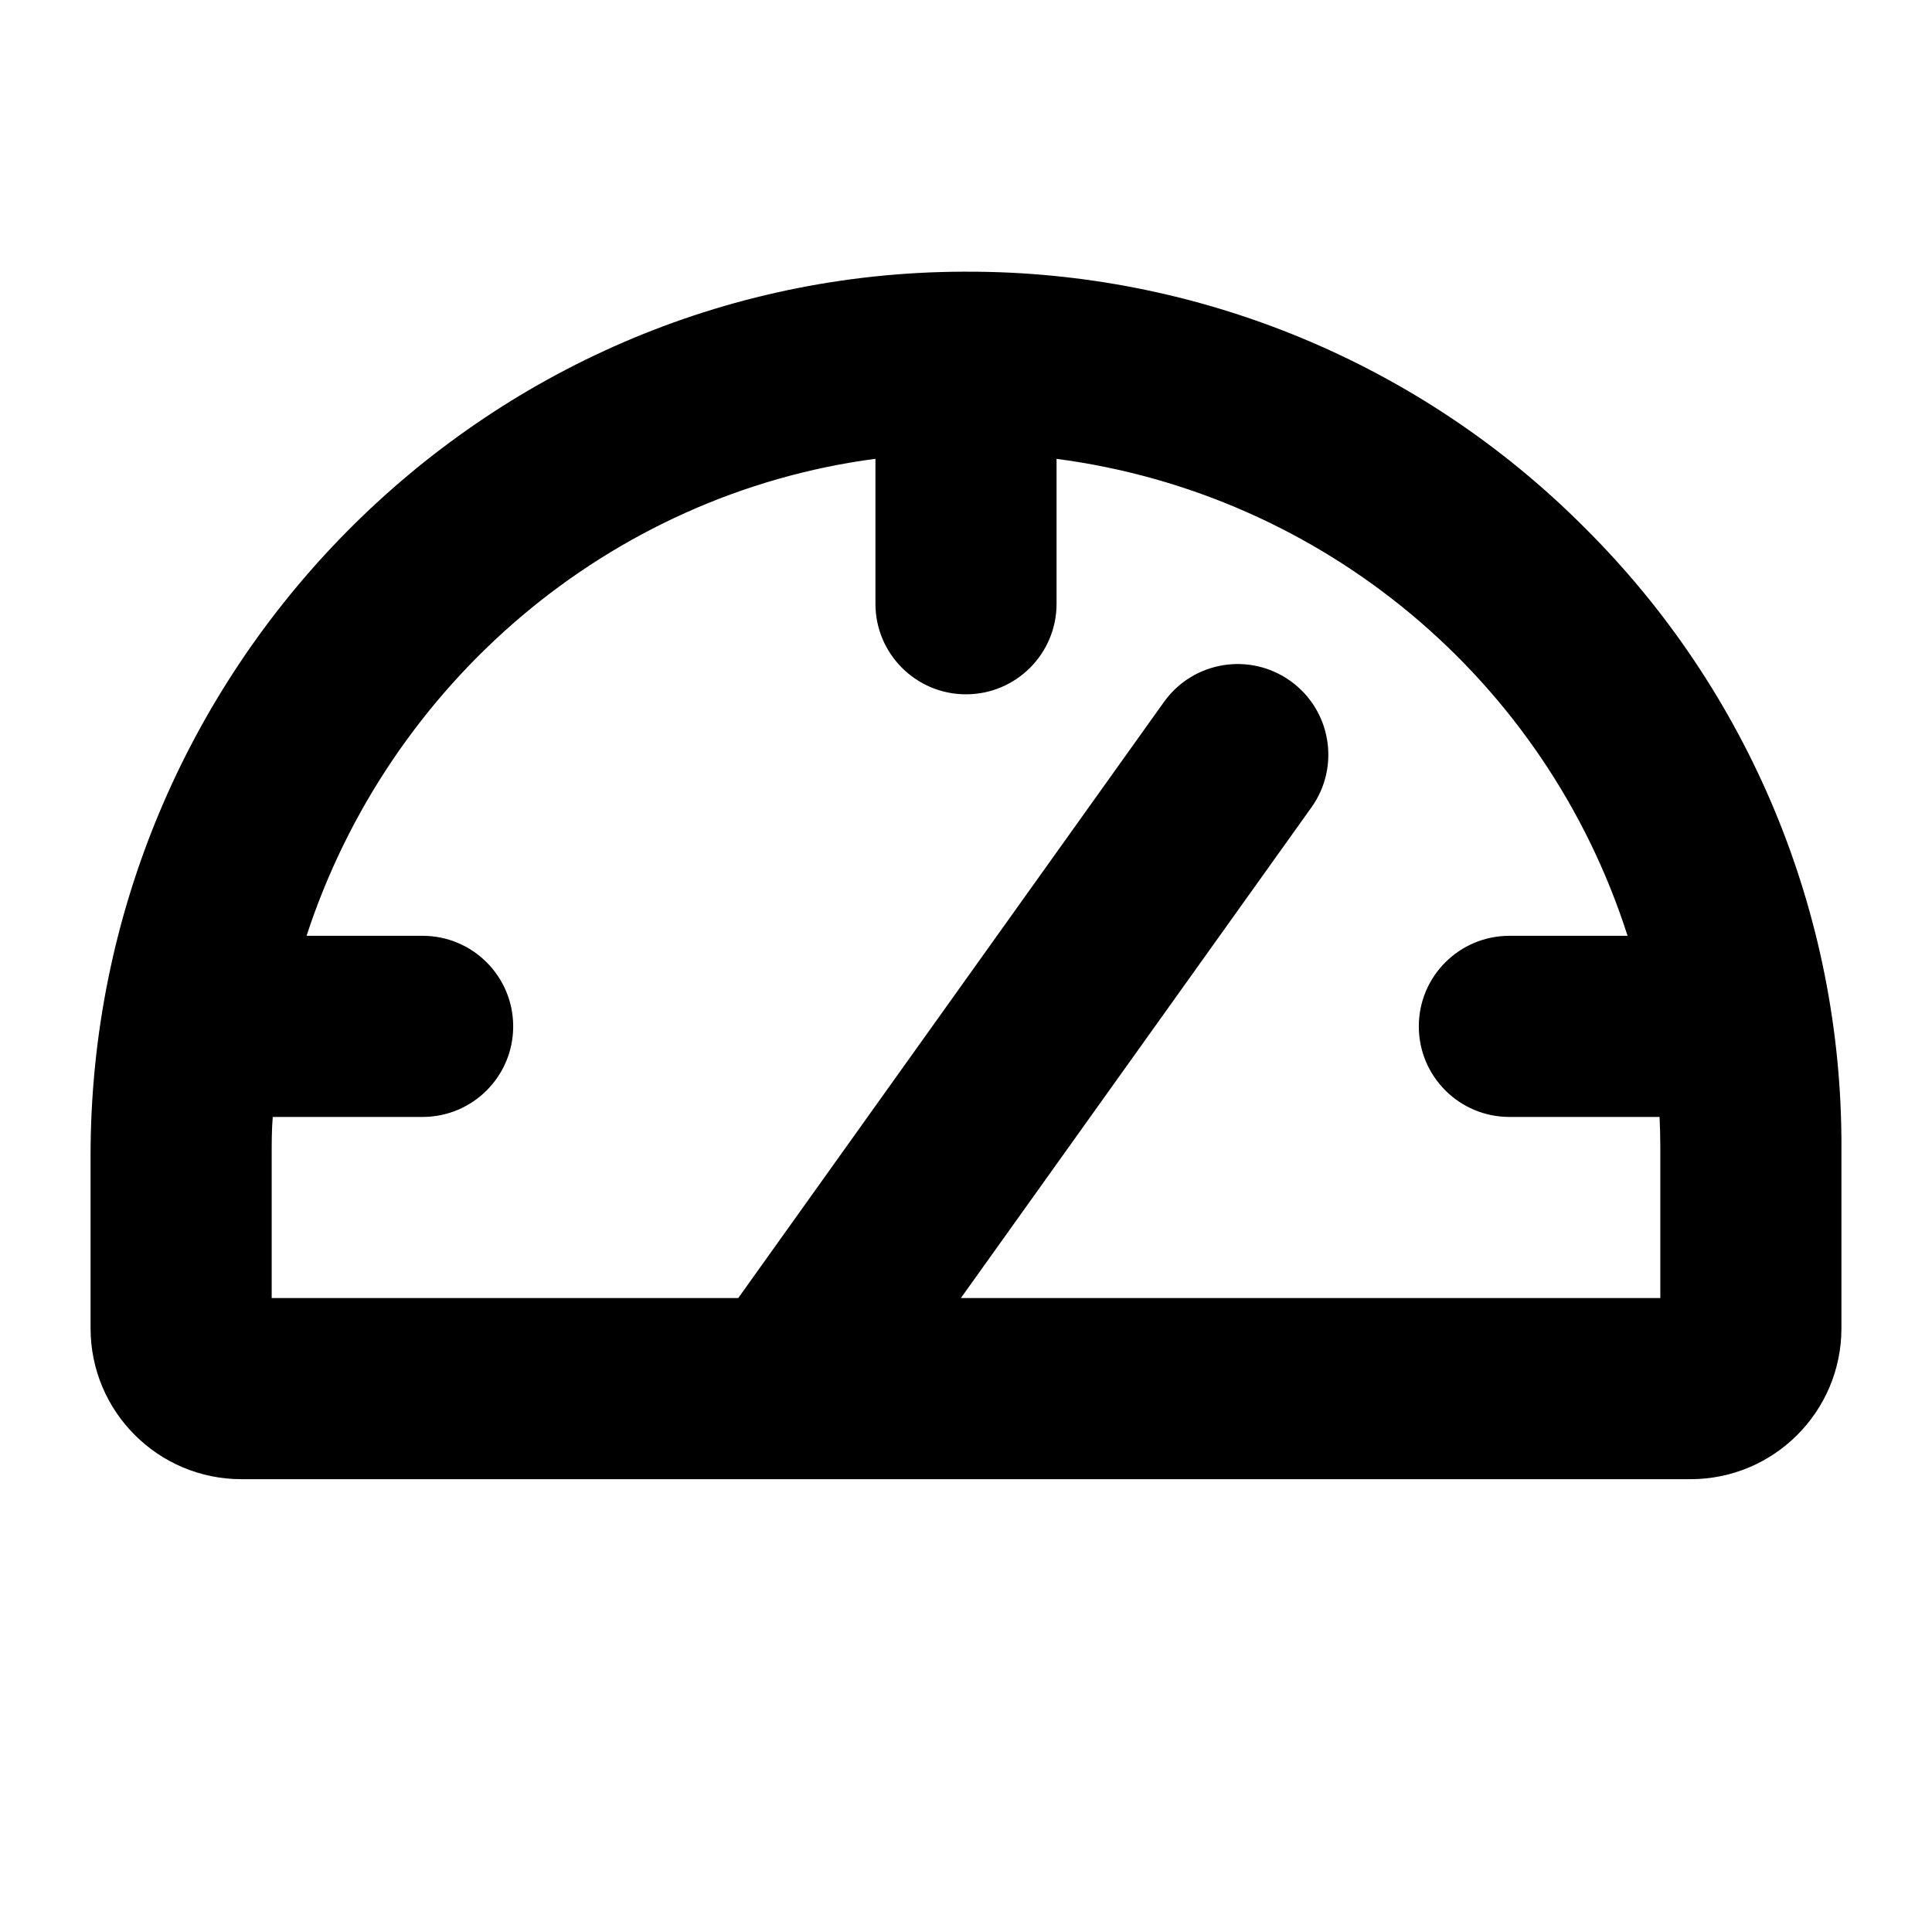
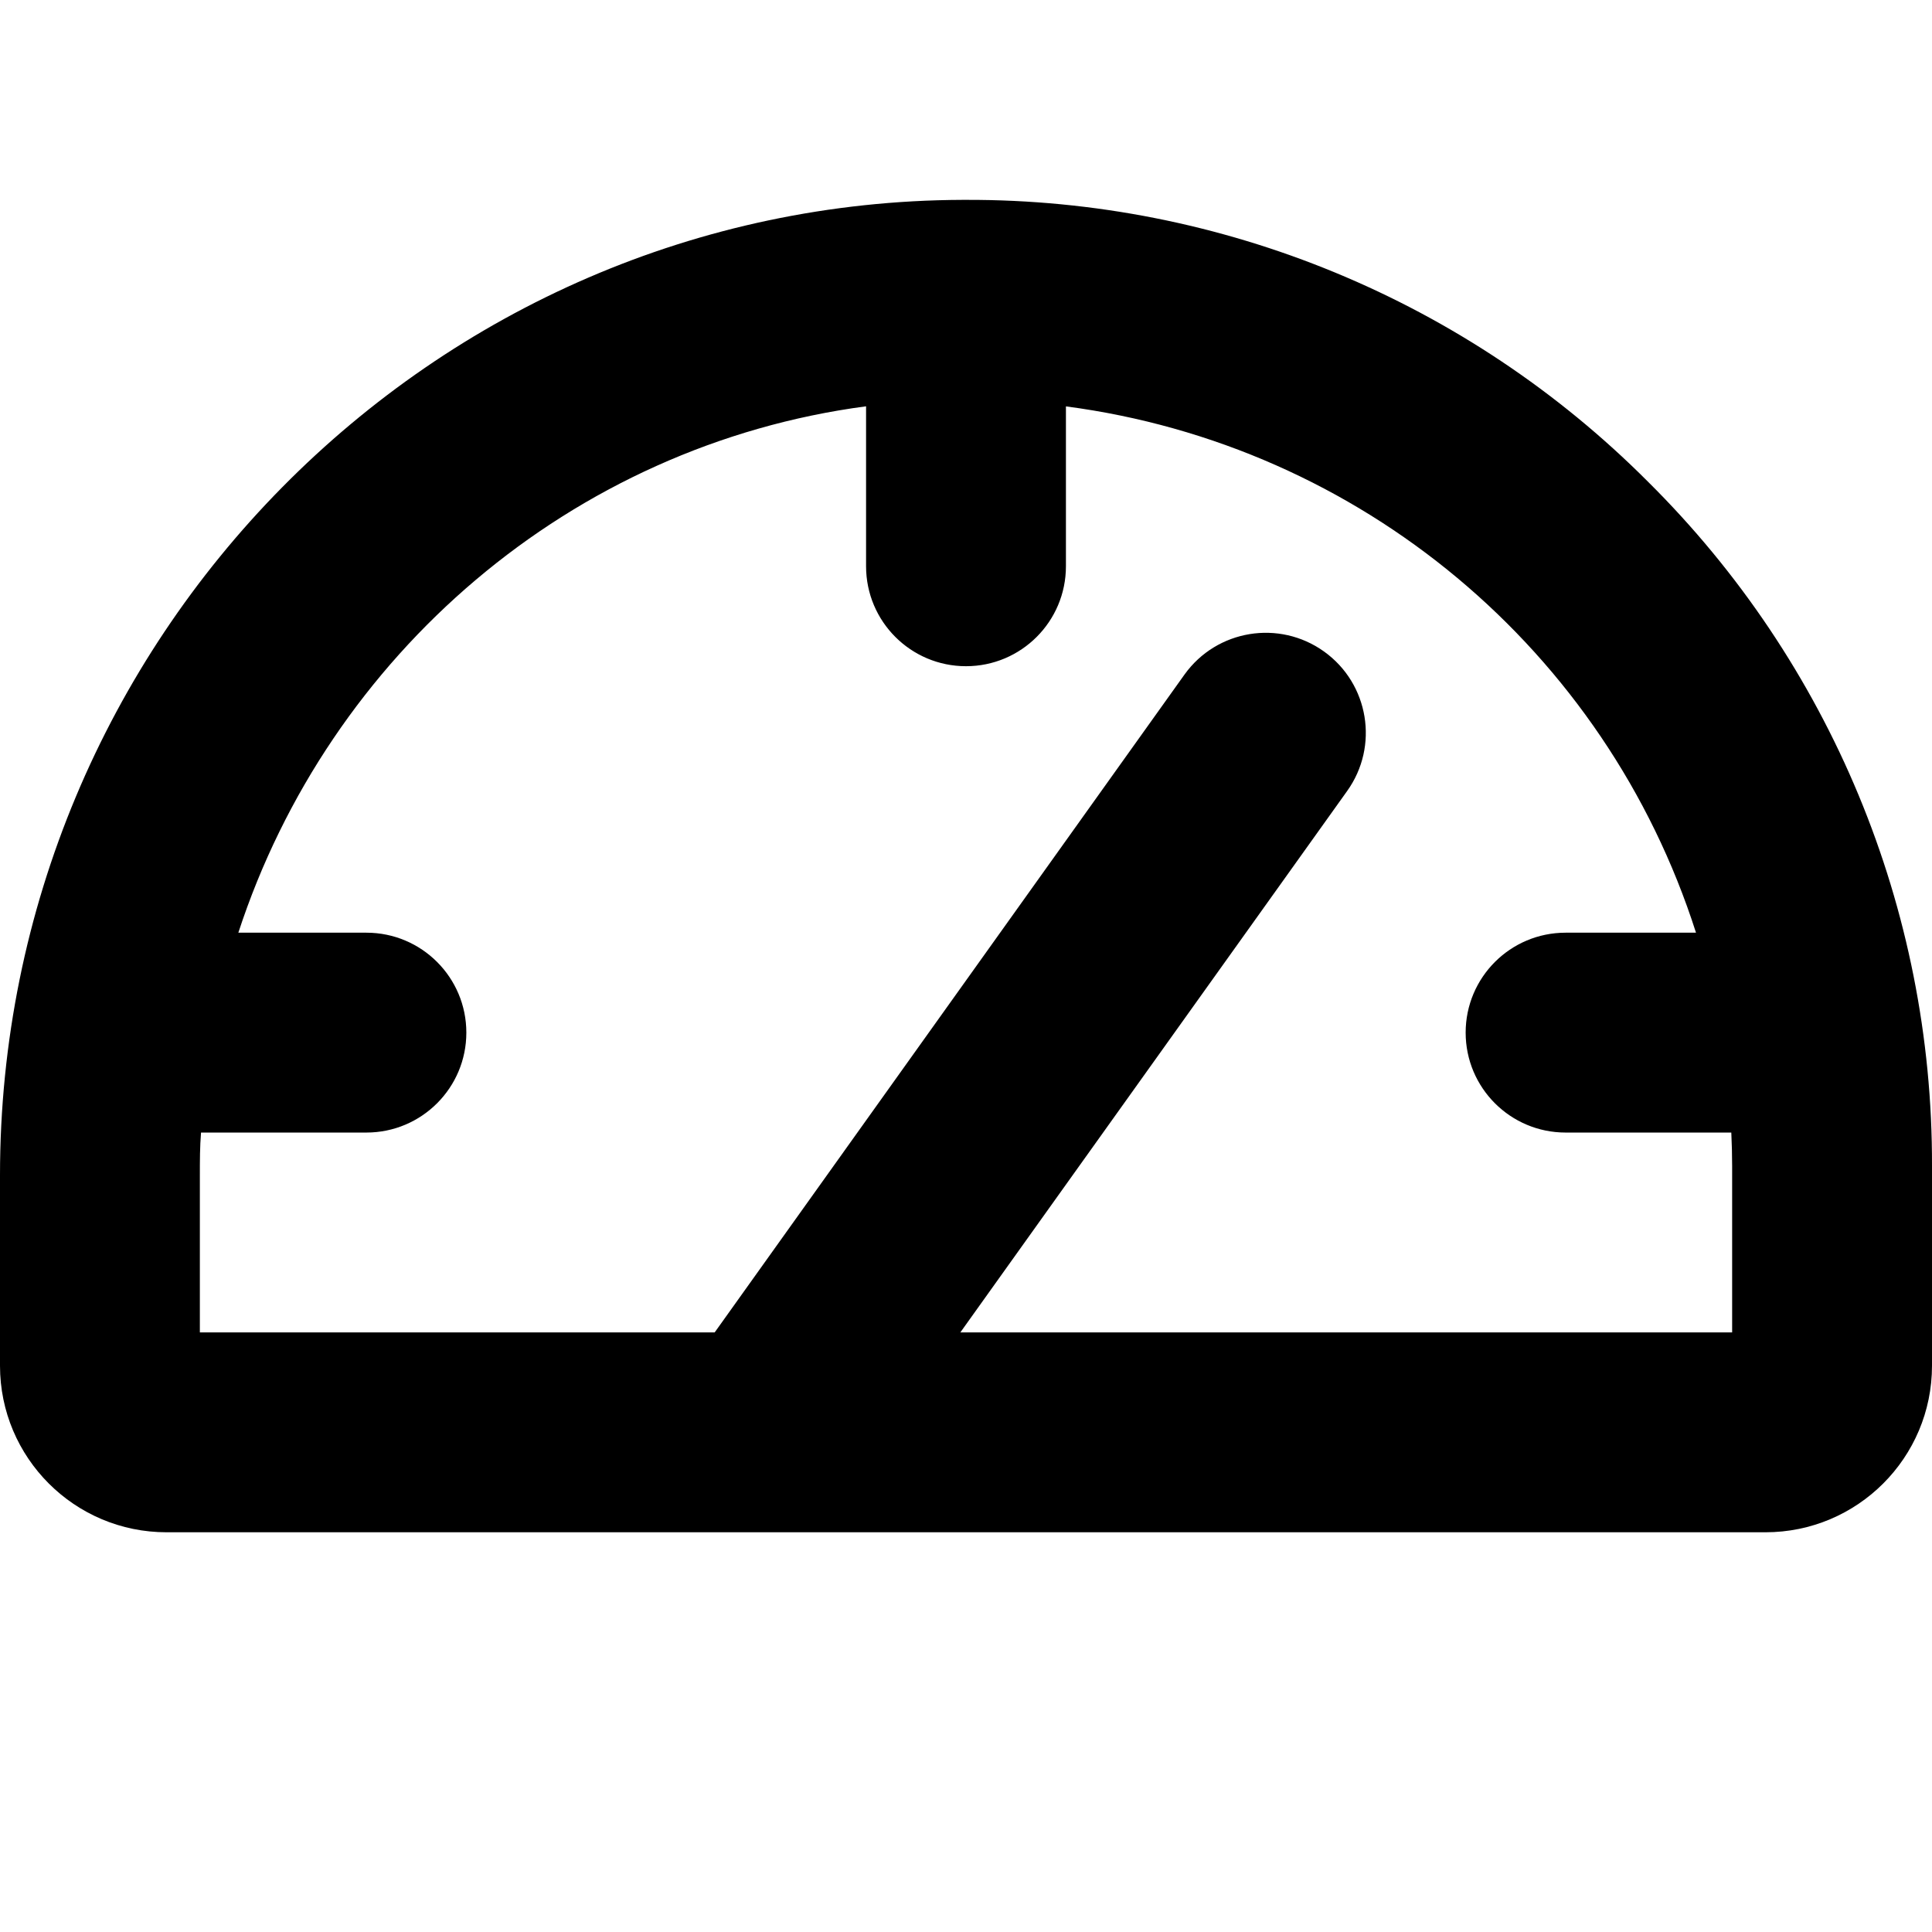
- <svg xmlns="http://www.w3.org/2000/svg" viewBox="0 0 256 256">
+ <svg xmlns="http://www.w3.org/2000/svg" viewBox="12 12 232 232">
  <path d="M209.88,69.83A115.19,115.19,0,0,0,128,36h-.41C63.85,36.22,12,88.76,12,153.13V176a20,20,0,0,0,20,20H224a20,20,0,0,0,20-20V152A115.25,115.25,0,0,0,209.88,69.83ZM220,172H127.32l46.44-65A12,12,0,1,0,154.24,93L97.82,172H36V153.13c0-1.72,0-3.43.14-5.13H56a12,12,0,0,0,0-24H40.62c10.91-33.39,40-58.52,75.38-63.21V80a12,12,0,0,0,24,0V60.8A92,92,0,0,1,215.66,124H200a12,12,0,0,0,0,24h19.9c.06,1.33.1,2.66.1,4Z" />
</svg>
